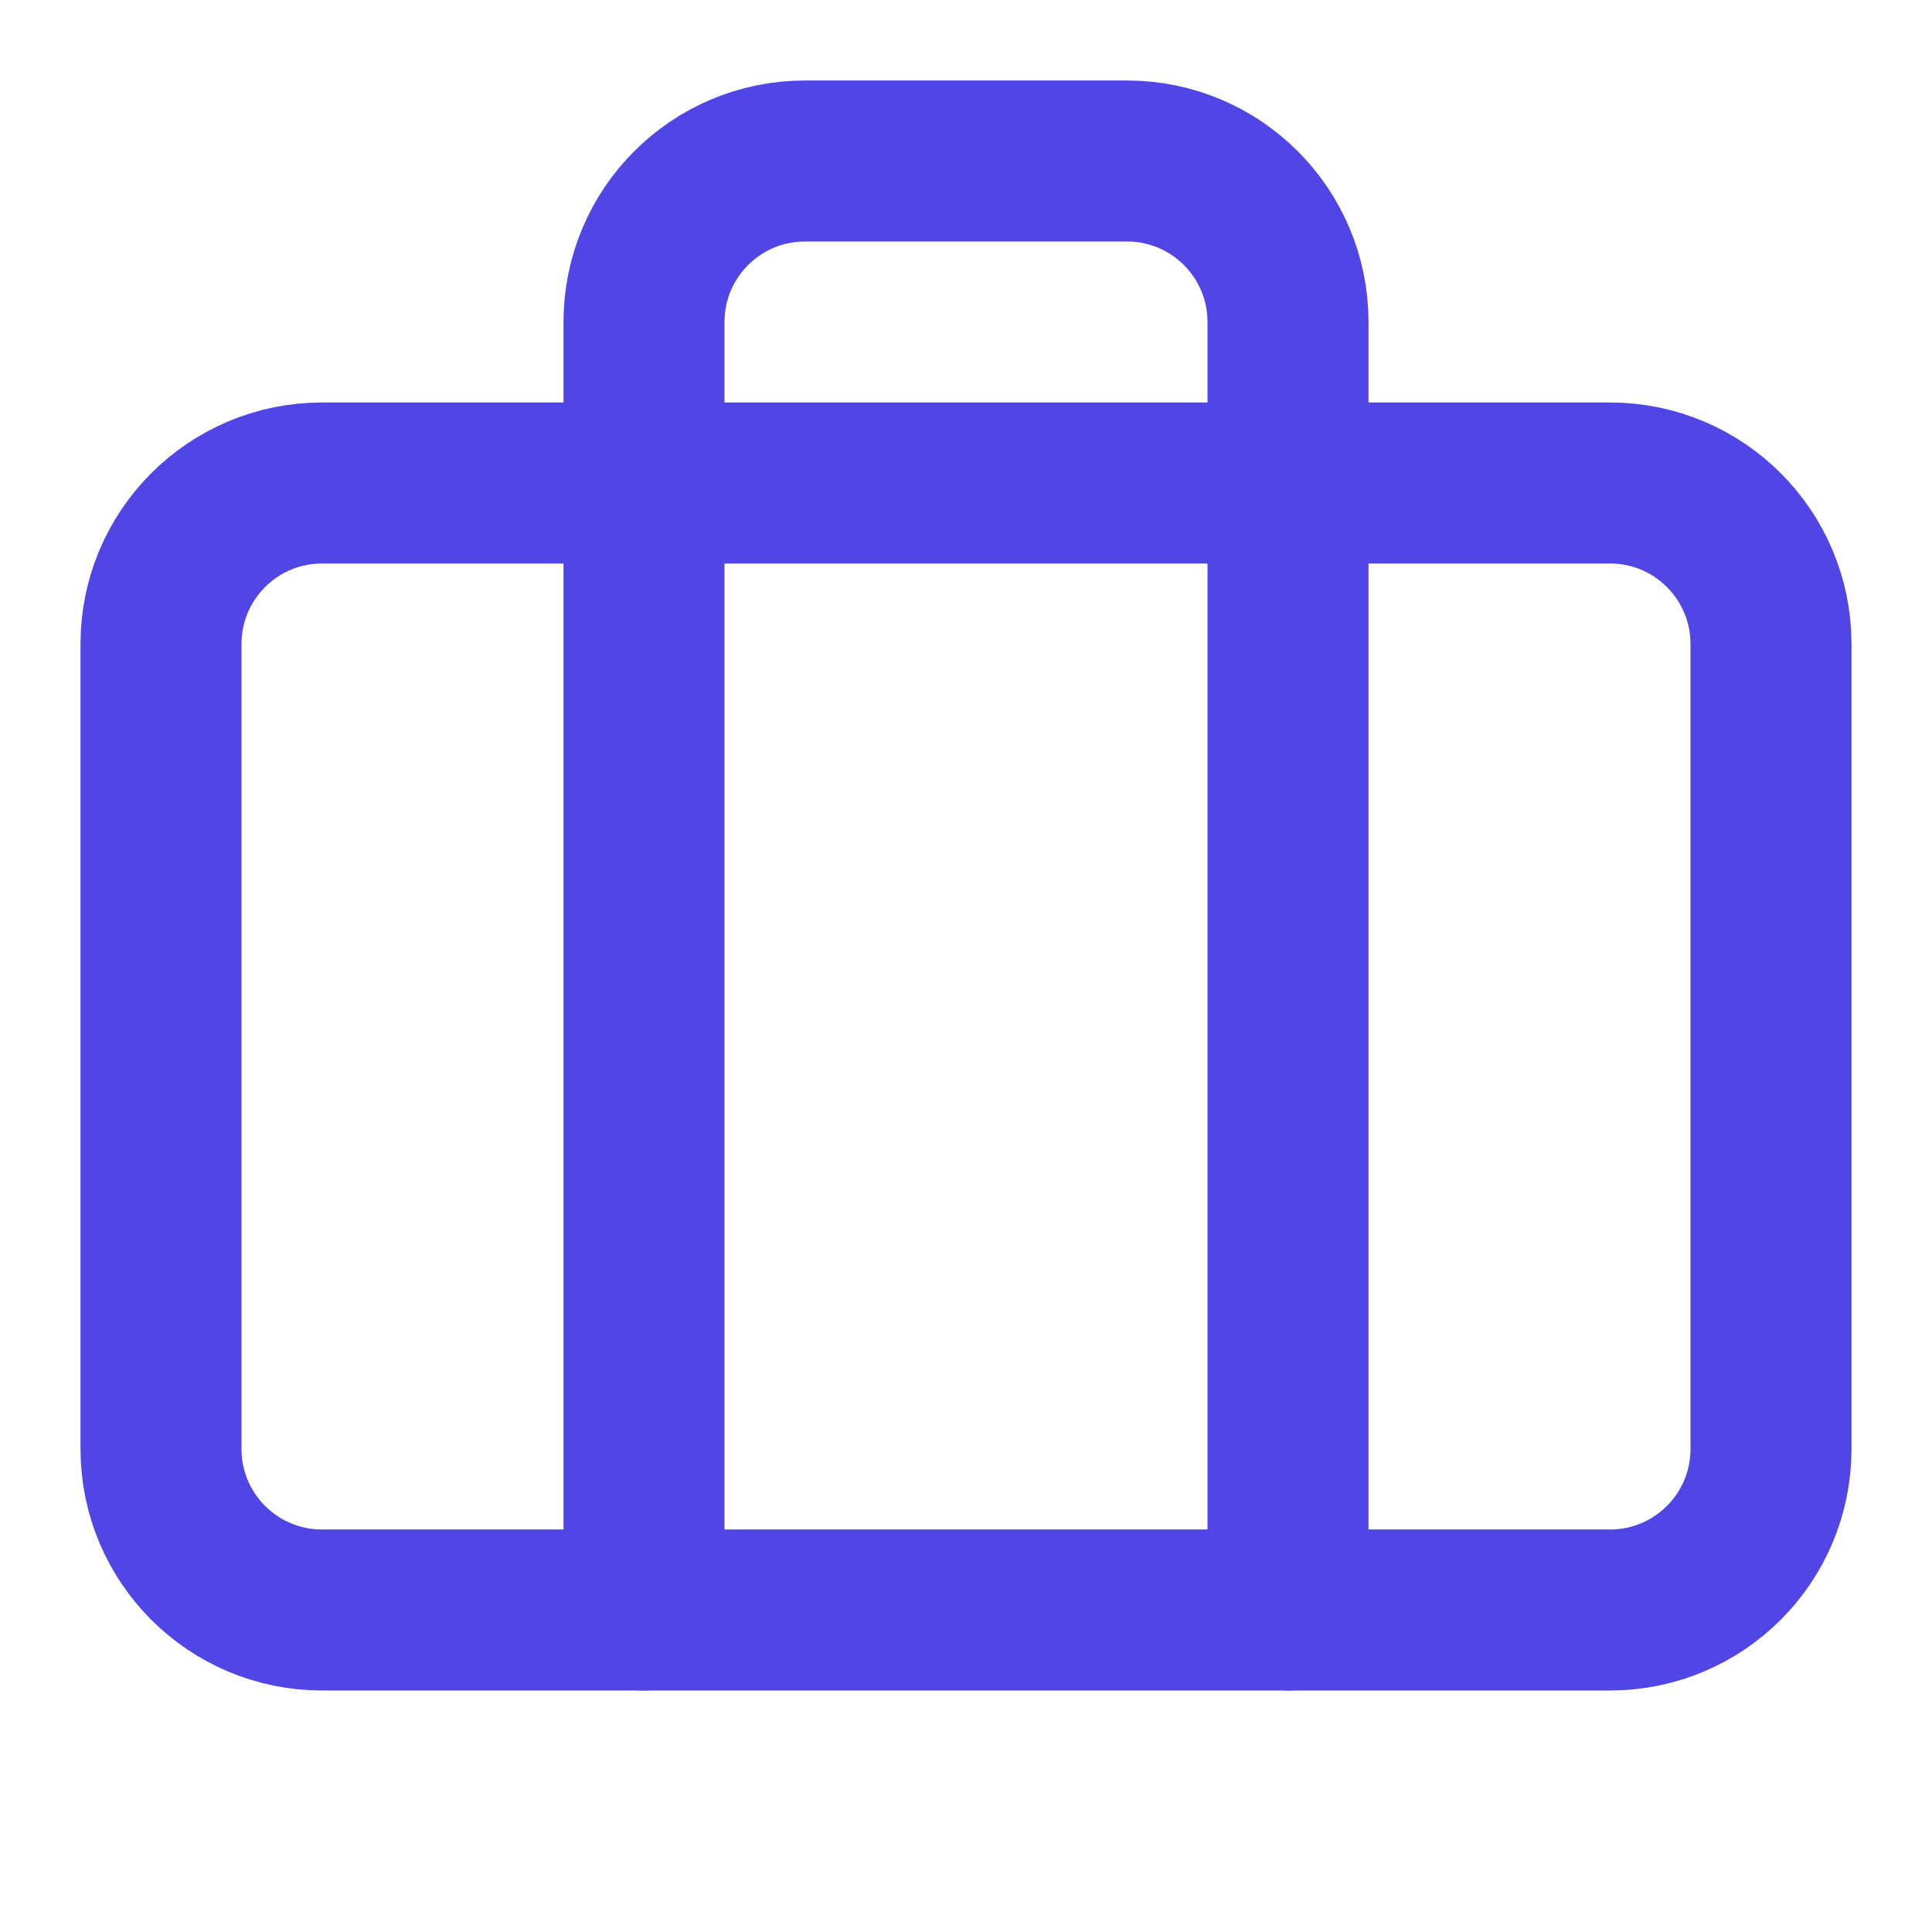
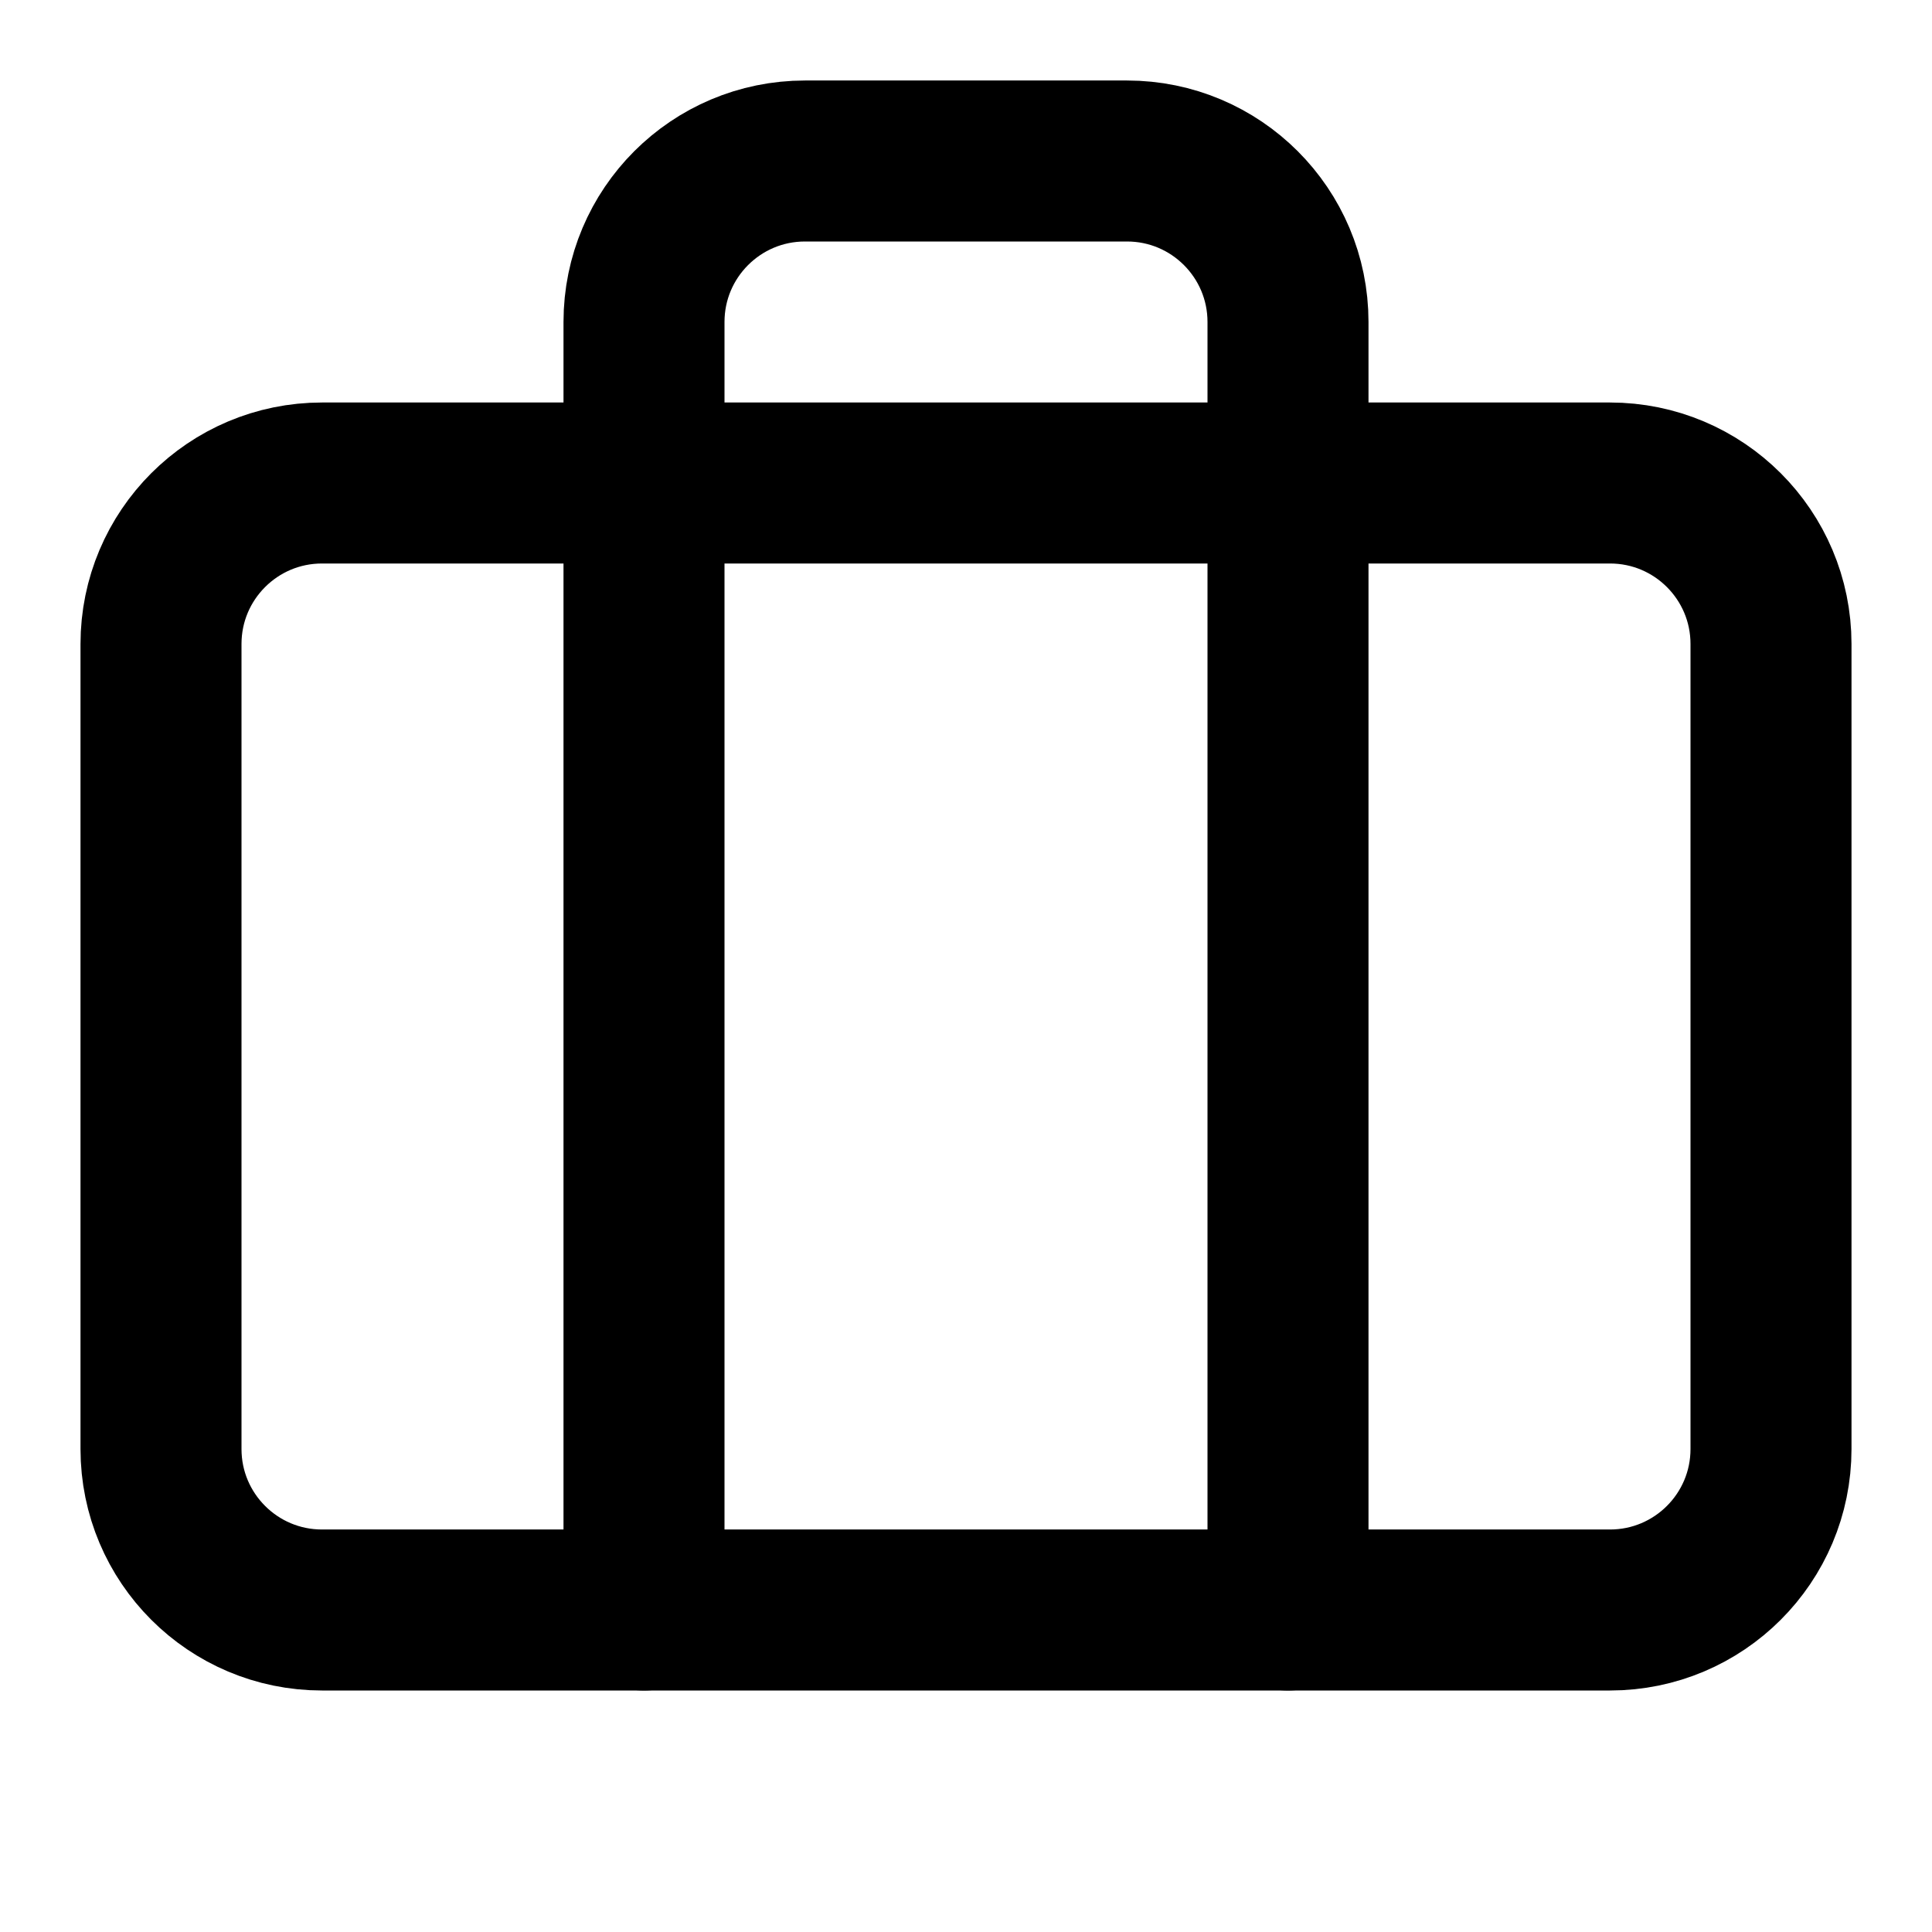
- <svg xmlns="http://www.w3.org/2000/svg" class="lucide lucide-briefcase" width="24" height="24" viewBox="0 0 24 24" fill="none" stroke="#4f46e5" stroke-width="2" stroke-linecap="round" stroke-linejoin="round">
+ <svg xmlns="http://www.w3.org/2000/svg" class="lucide lucide-briefcase" width="24" height="24" viewBox="0 0 24 24" fill="none" stroke="currentColor" stroke-width="2" stroke-linecap="round" stroke-linejoin="round">
  <path d="M16 20V4a2 2 0 0 0-2-2h-4a2 2 0 0 0-2 2v16" />
  <rect width="20" height="14" x="2" y="6" rx="2" />
</svg>
